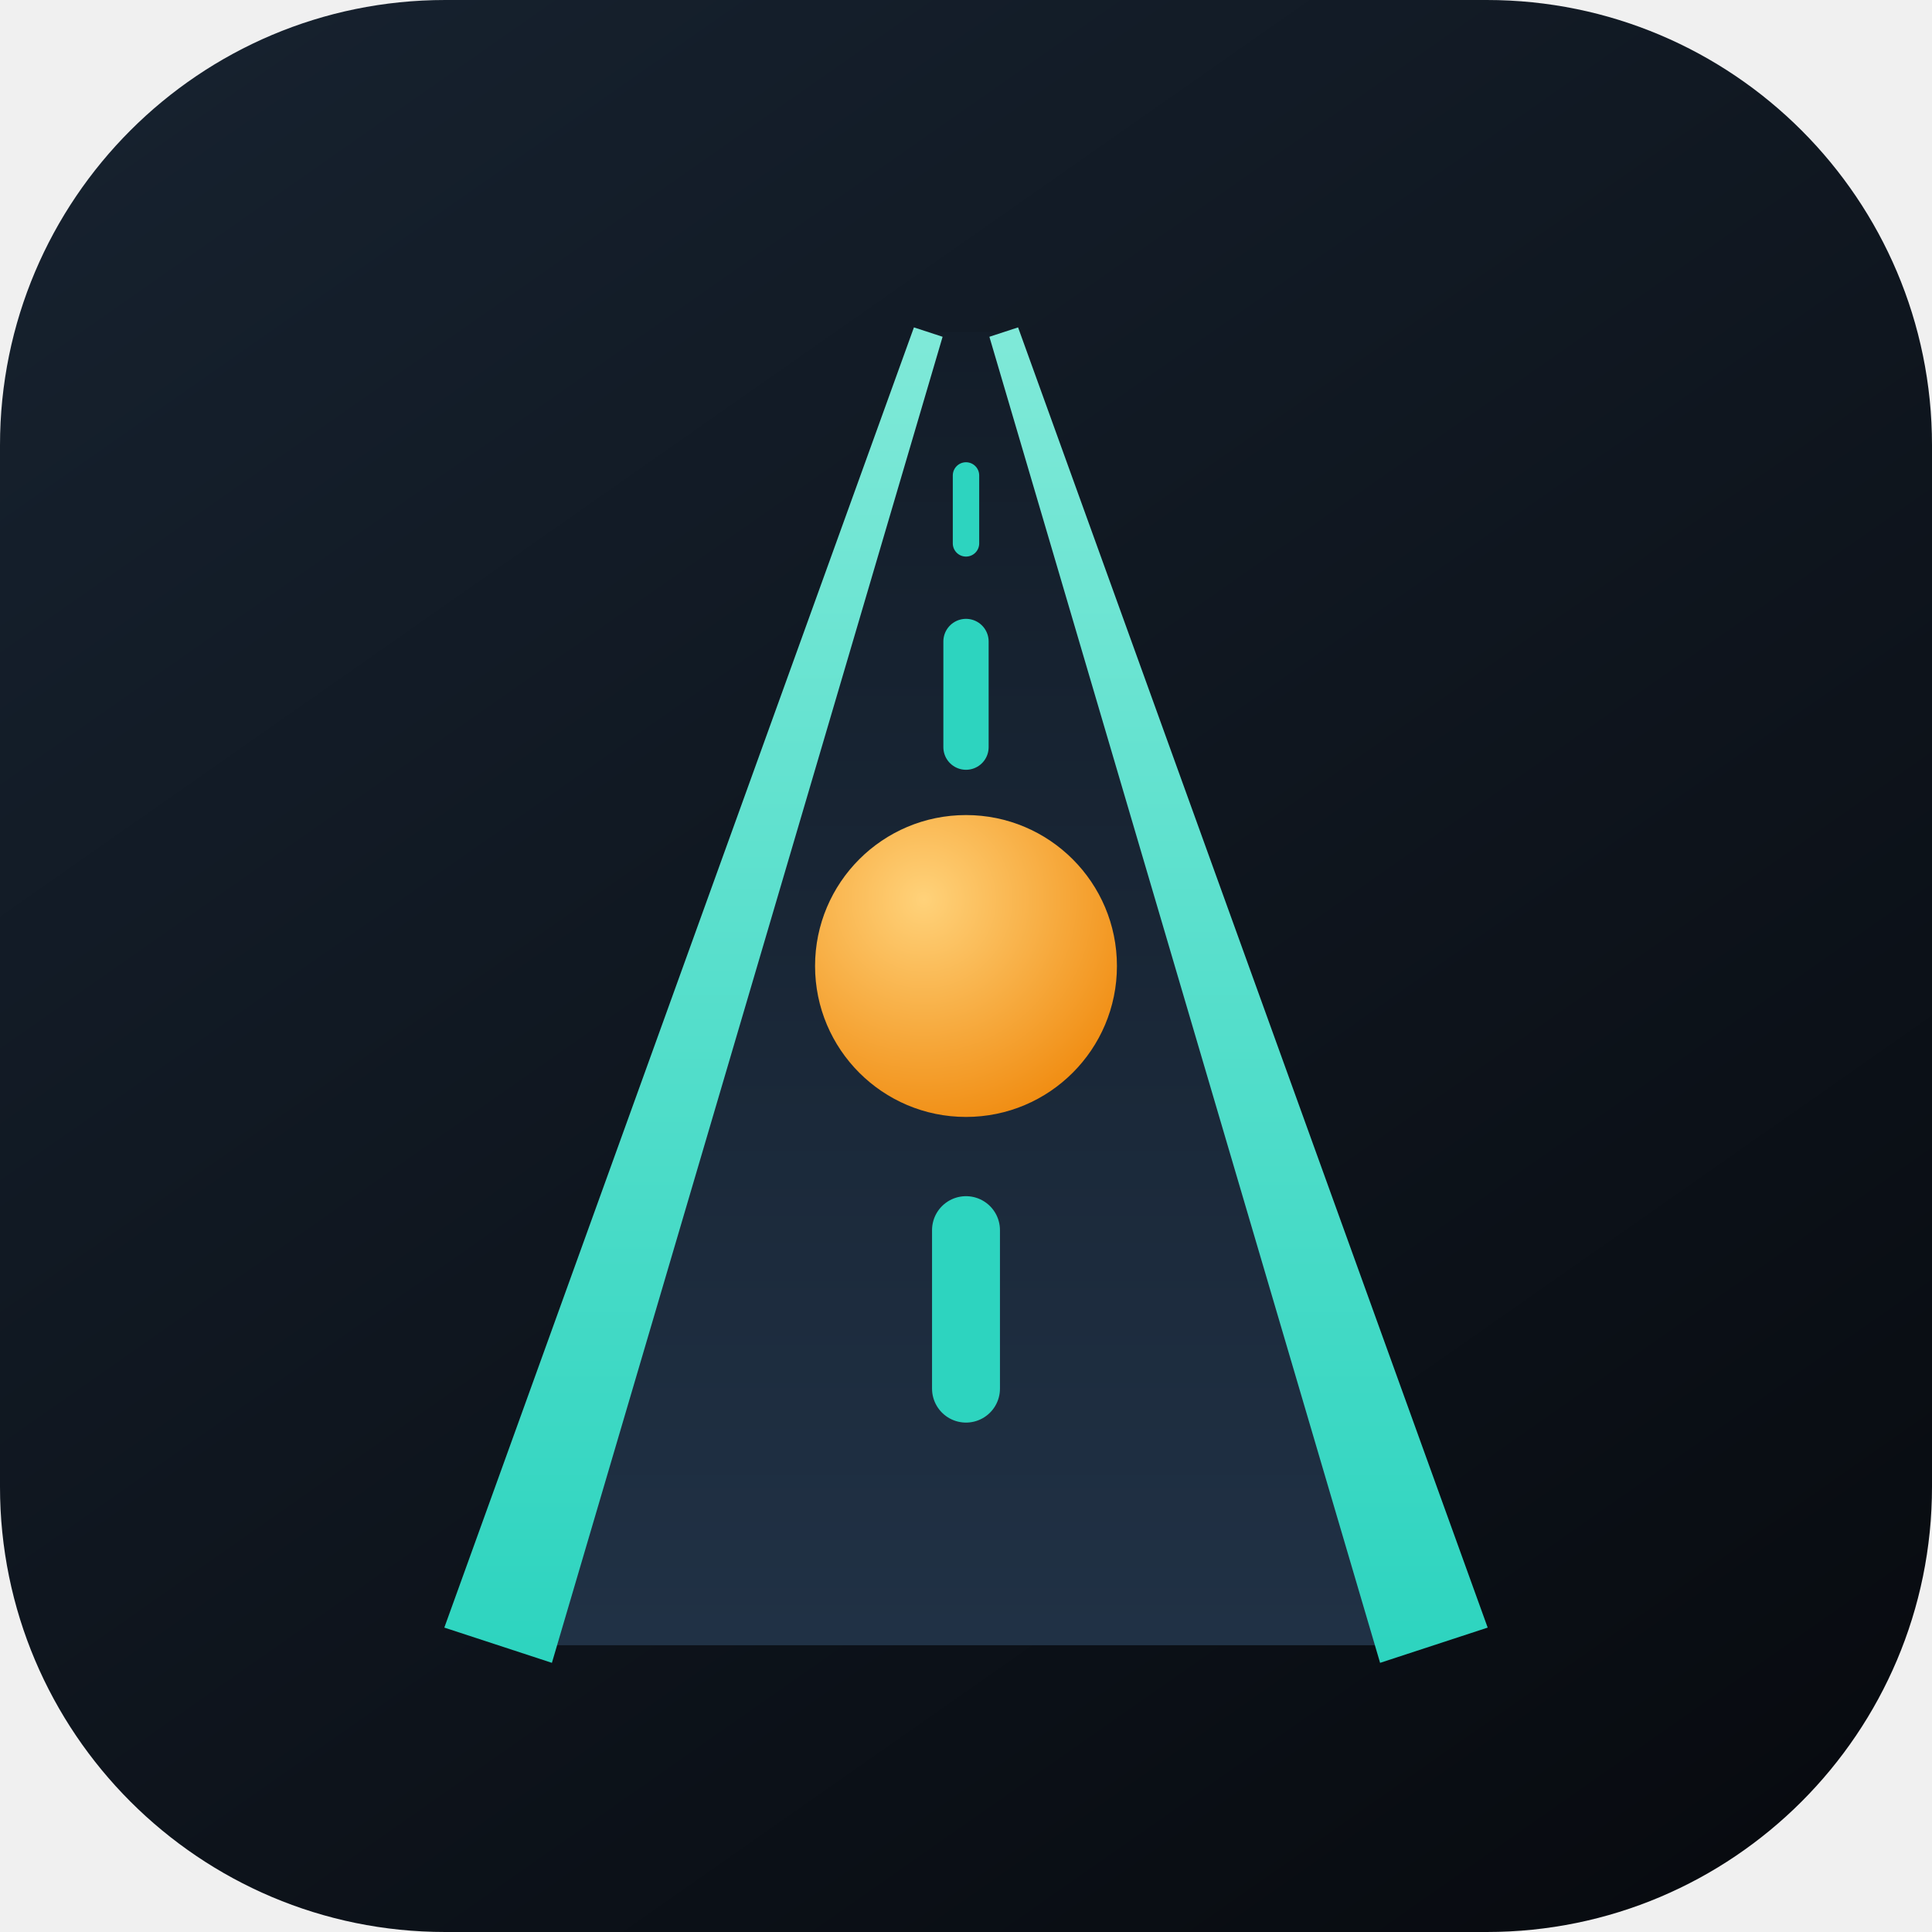
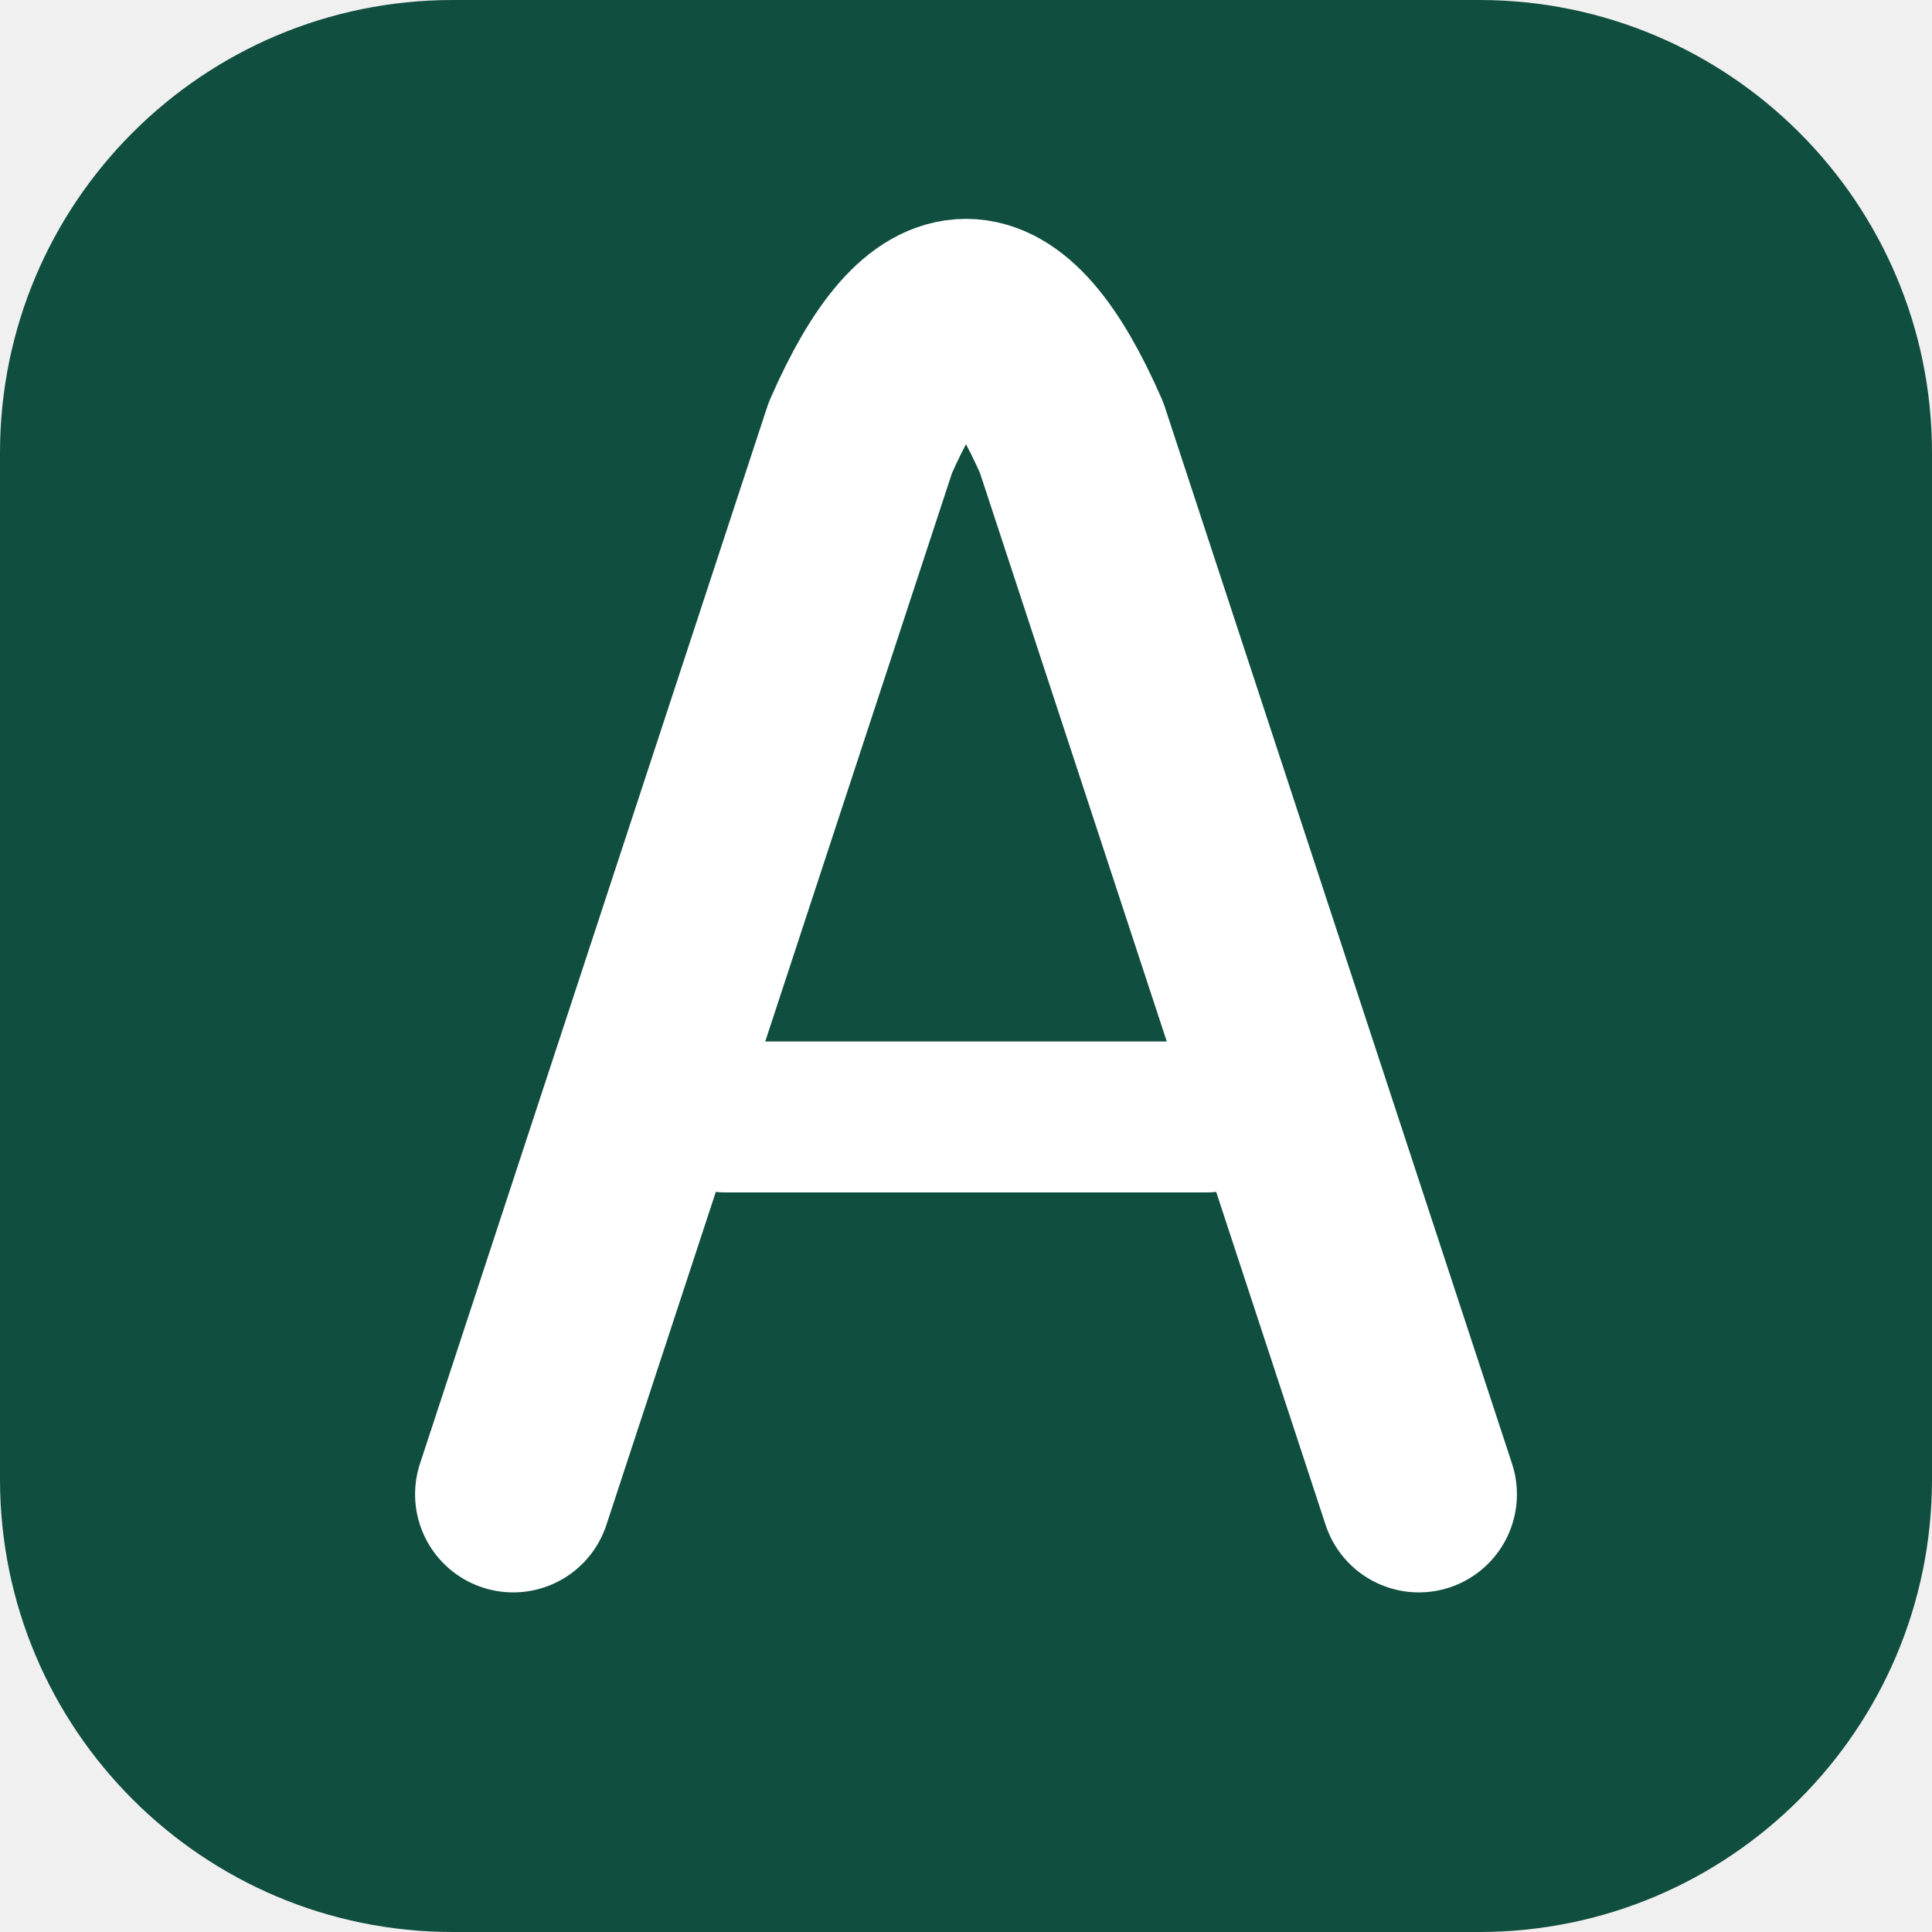
- <svg xmlns="http://www.w3.org/2000/svg" viewBox="0 0 512 512" width="512" height="512">
-   <defs>
-     <linearGradient id="tile" x1="0.15" y1="0" x2="0.85" y2="1">
-       <stop offset="0" stop-color="#16212e" />
-       <stop offset="1" stop-color="#080b10" />
-     </linearGradient>
-     <linearGradient id="road" x1="0" y1="1" x2="0" y2="0">
-       <stop offset="0" stop-color="#203145" />
-       <stop offset="1" stop-color="#131d29" />
-     </linearGradient>
-     <linearGradient id="edge" x1="0" y1="1" x2="0" y2="0">
-       <stop offset="0" stop-color="#2dd4bf" />
-       <stop offset="1" stop-color="#7fe9d8" />
-     </linearGradient>
-     <radialGradient id="find" cx="0.36" cy="0.28" r="0.8">
-       <stop offset="0" stop-color="#ffd27a" />
-       <stop offset="1" stop-color="#f08a0e" />
-     </radialGradient>
-   </defs>
-   <rect class="tile" width="512" height="512" rx="118" fill="url(#tile)" />
-   <g class="glyph">
-     <path d="M132 436 L246 88 L266 88 L380 436 Z" fill="url(#road)" />
-     <path d="M117.75 431.33 L242.20 86.76 L249.80 89.25 L146.26 440.67 Z" fill="url(#edge)" />
-     <path d="M394.25 431.33 L269.80 86.76 L262.20 89.25 L365.74 440.67 Z" fill="url(#edge)" />
-     <g stroke="#2dd4bf" stroke-linecap="round" fill="none">
-       <path d="M256 326 L256 368" stroke-width="18" />
-       <path d="M256 170 L256 198" stroke-width="12" />
-       <path d="M256 126 L256 144" stroke-width="7" />
-     </g>
-     <circle cx="256" cy="256" r="40" fill="url(#find)" />
-   </g>
+ <svg xmlns="http://www.w3.org/2000/svg" viewBox="0 0 128 128" width="128" height="128" role="img" aria-label="Hodos">
+   <rect width="128" height="128" rx="30" fill="#104e3f" />
+   <path d="M34 99 57 29Q64 13 71 29L94 99" fill="none" stroke="#fff" stroke-linecap="round" stroke-linejoin="round" stroke-width="13" />
+   <path d="M48 74h32" fill="none" stroke="#fff" stroke-linecap="round" stroke-width="10" />
</svg>
